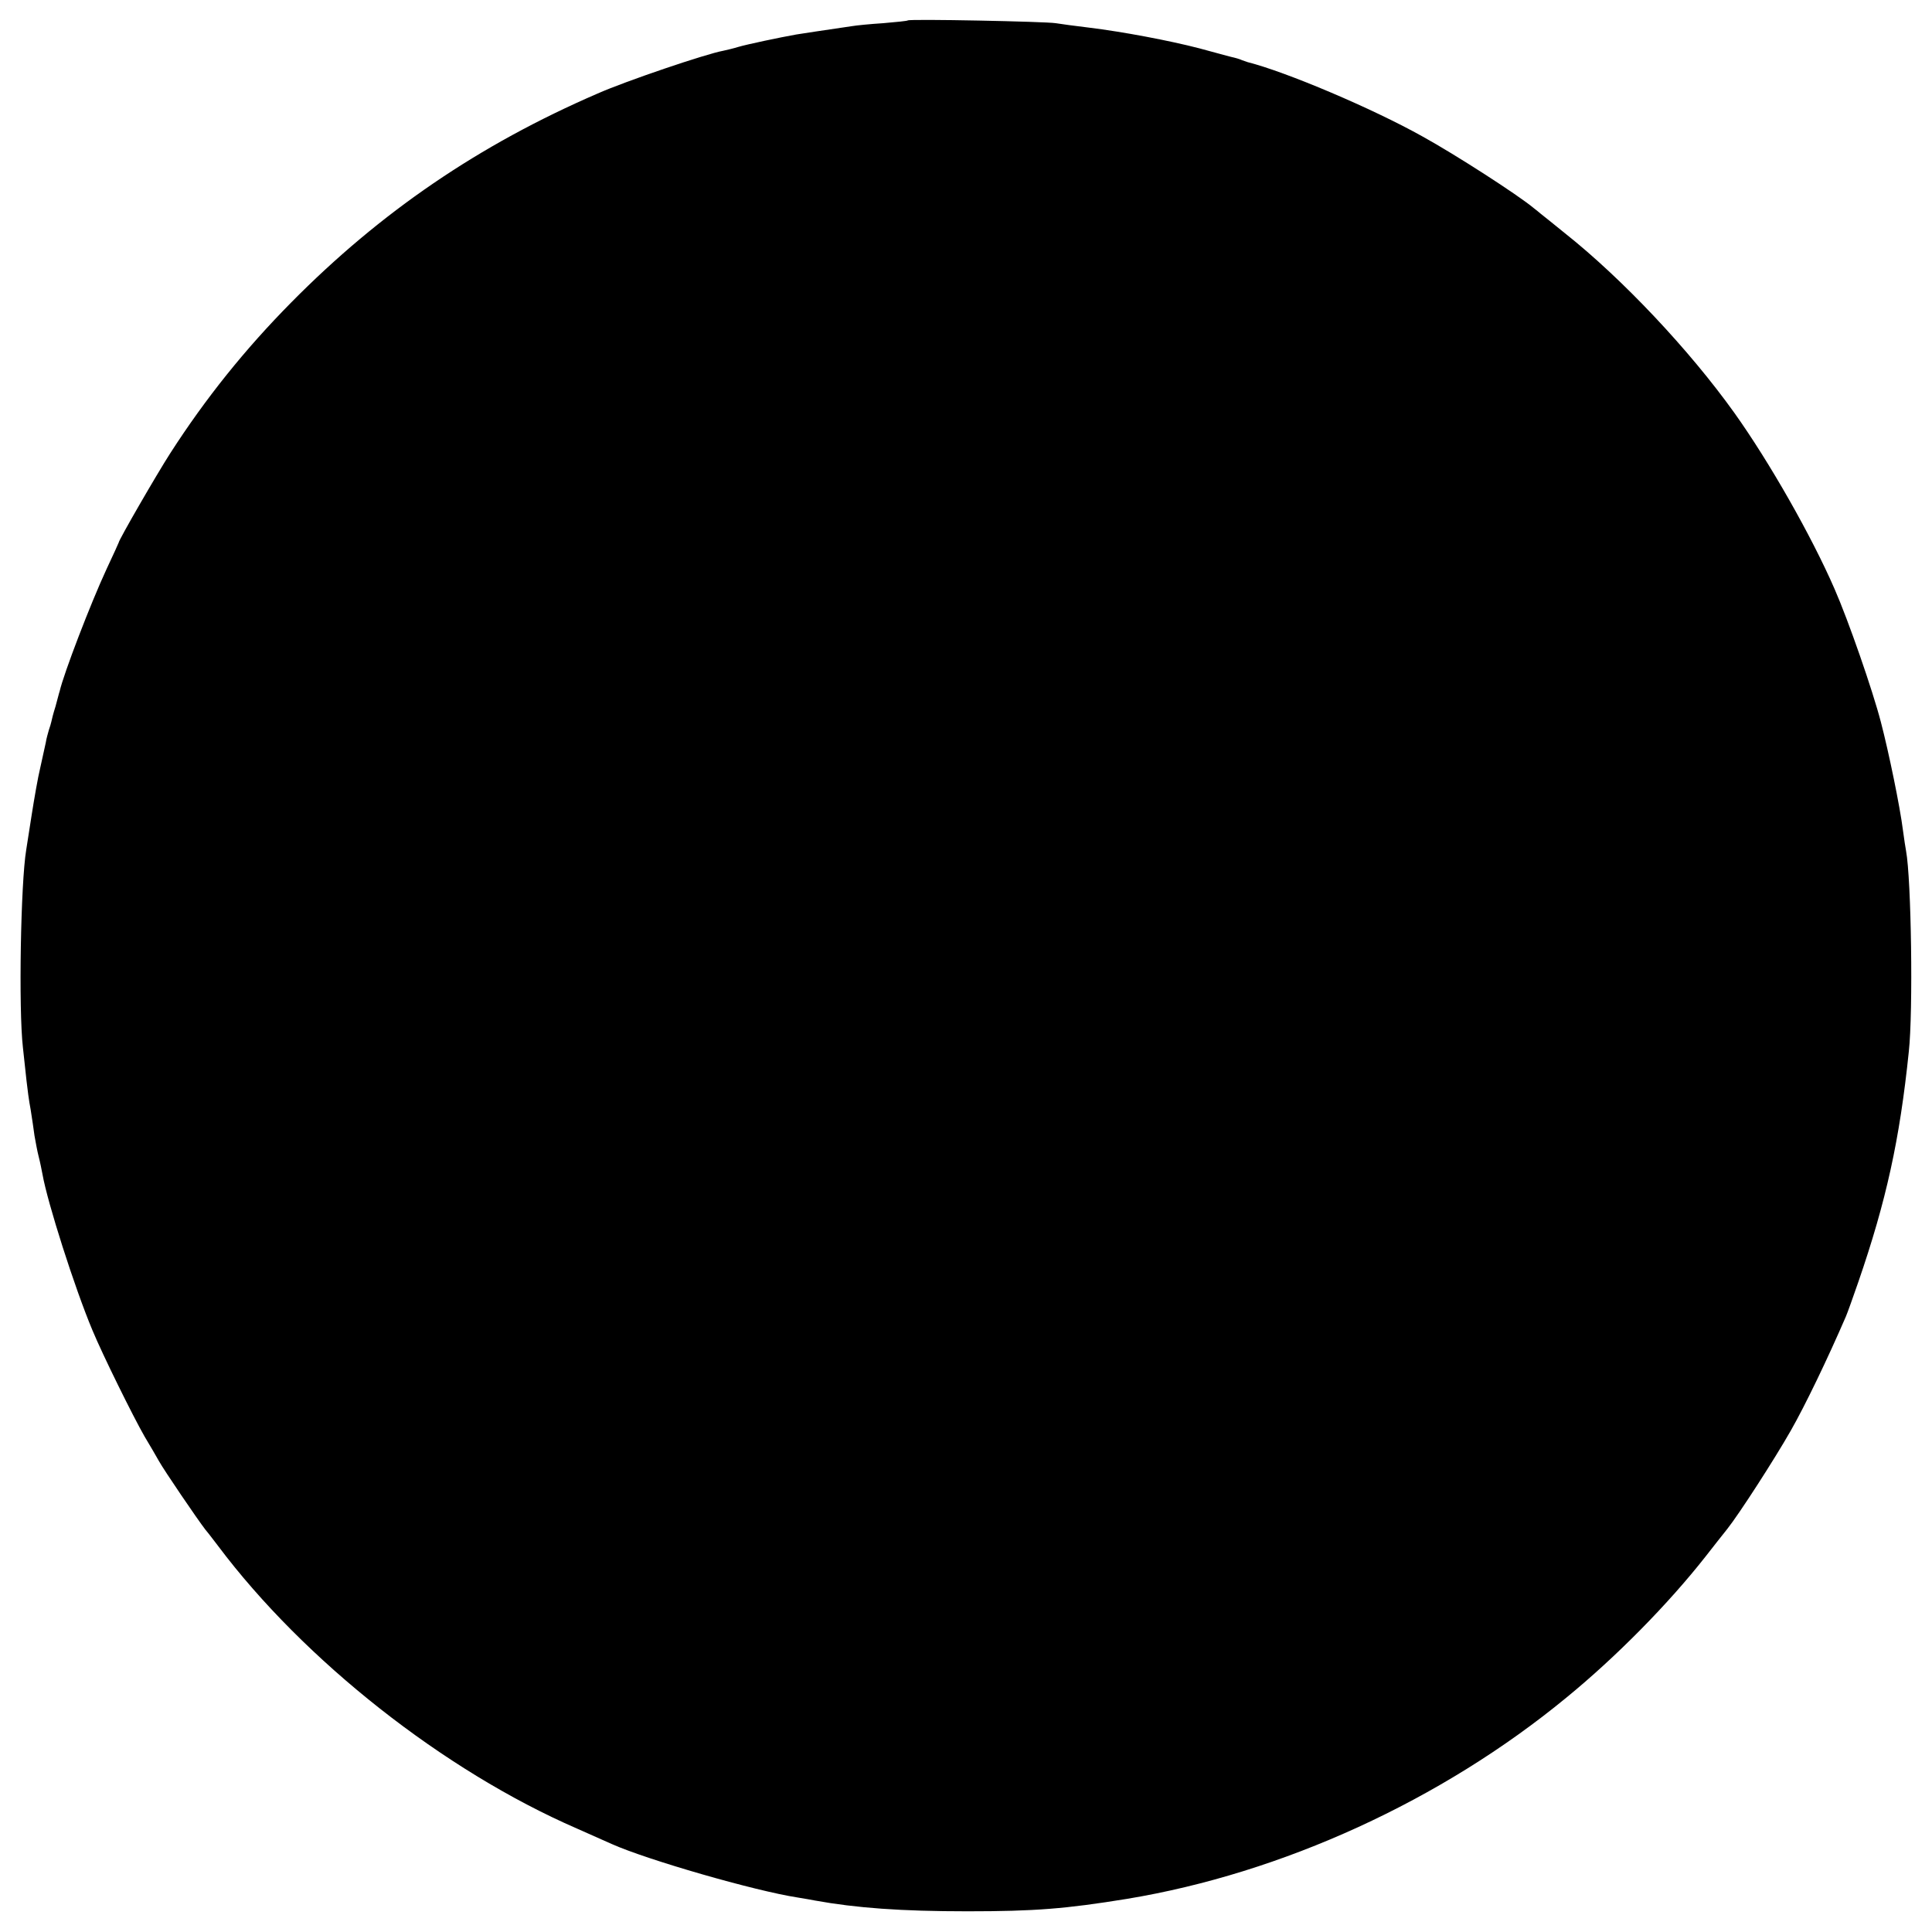
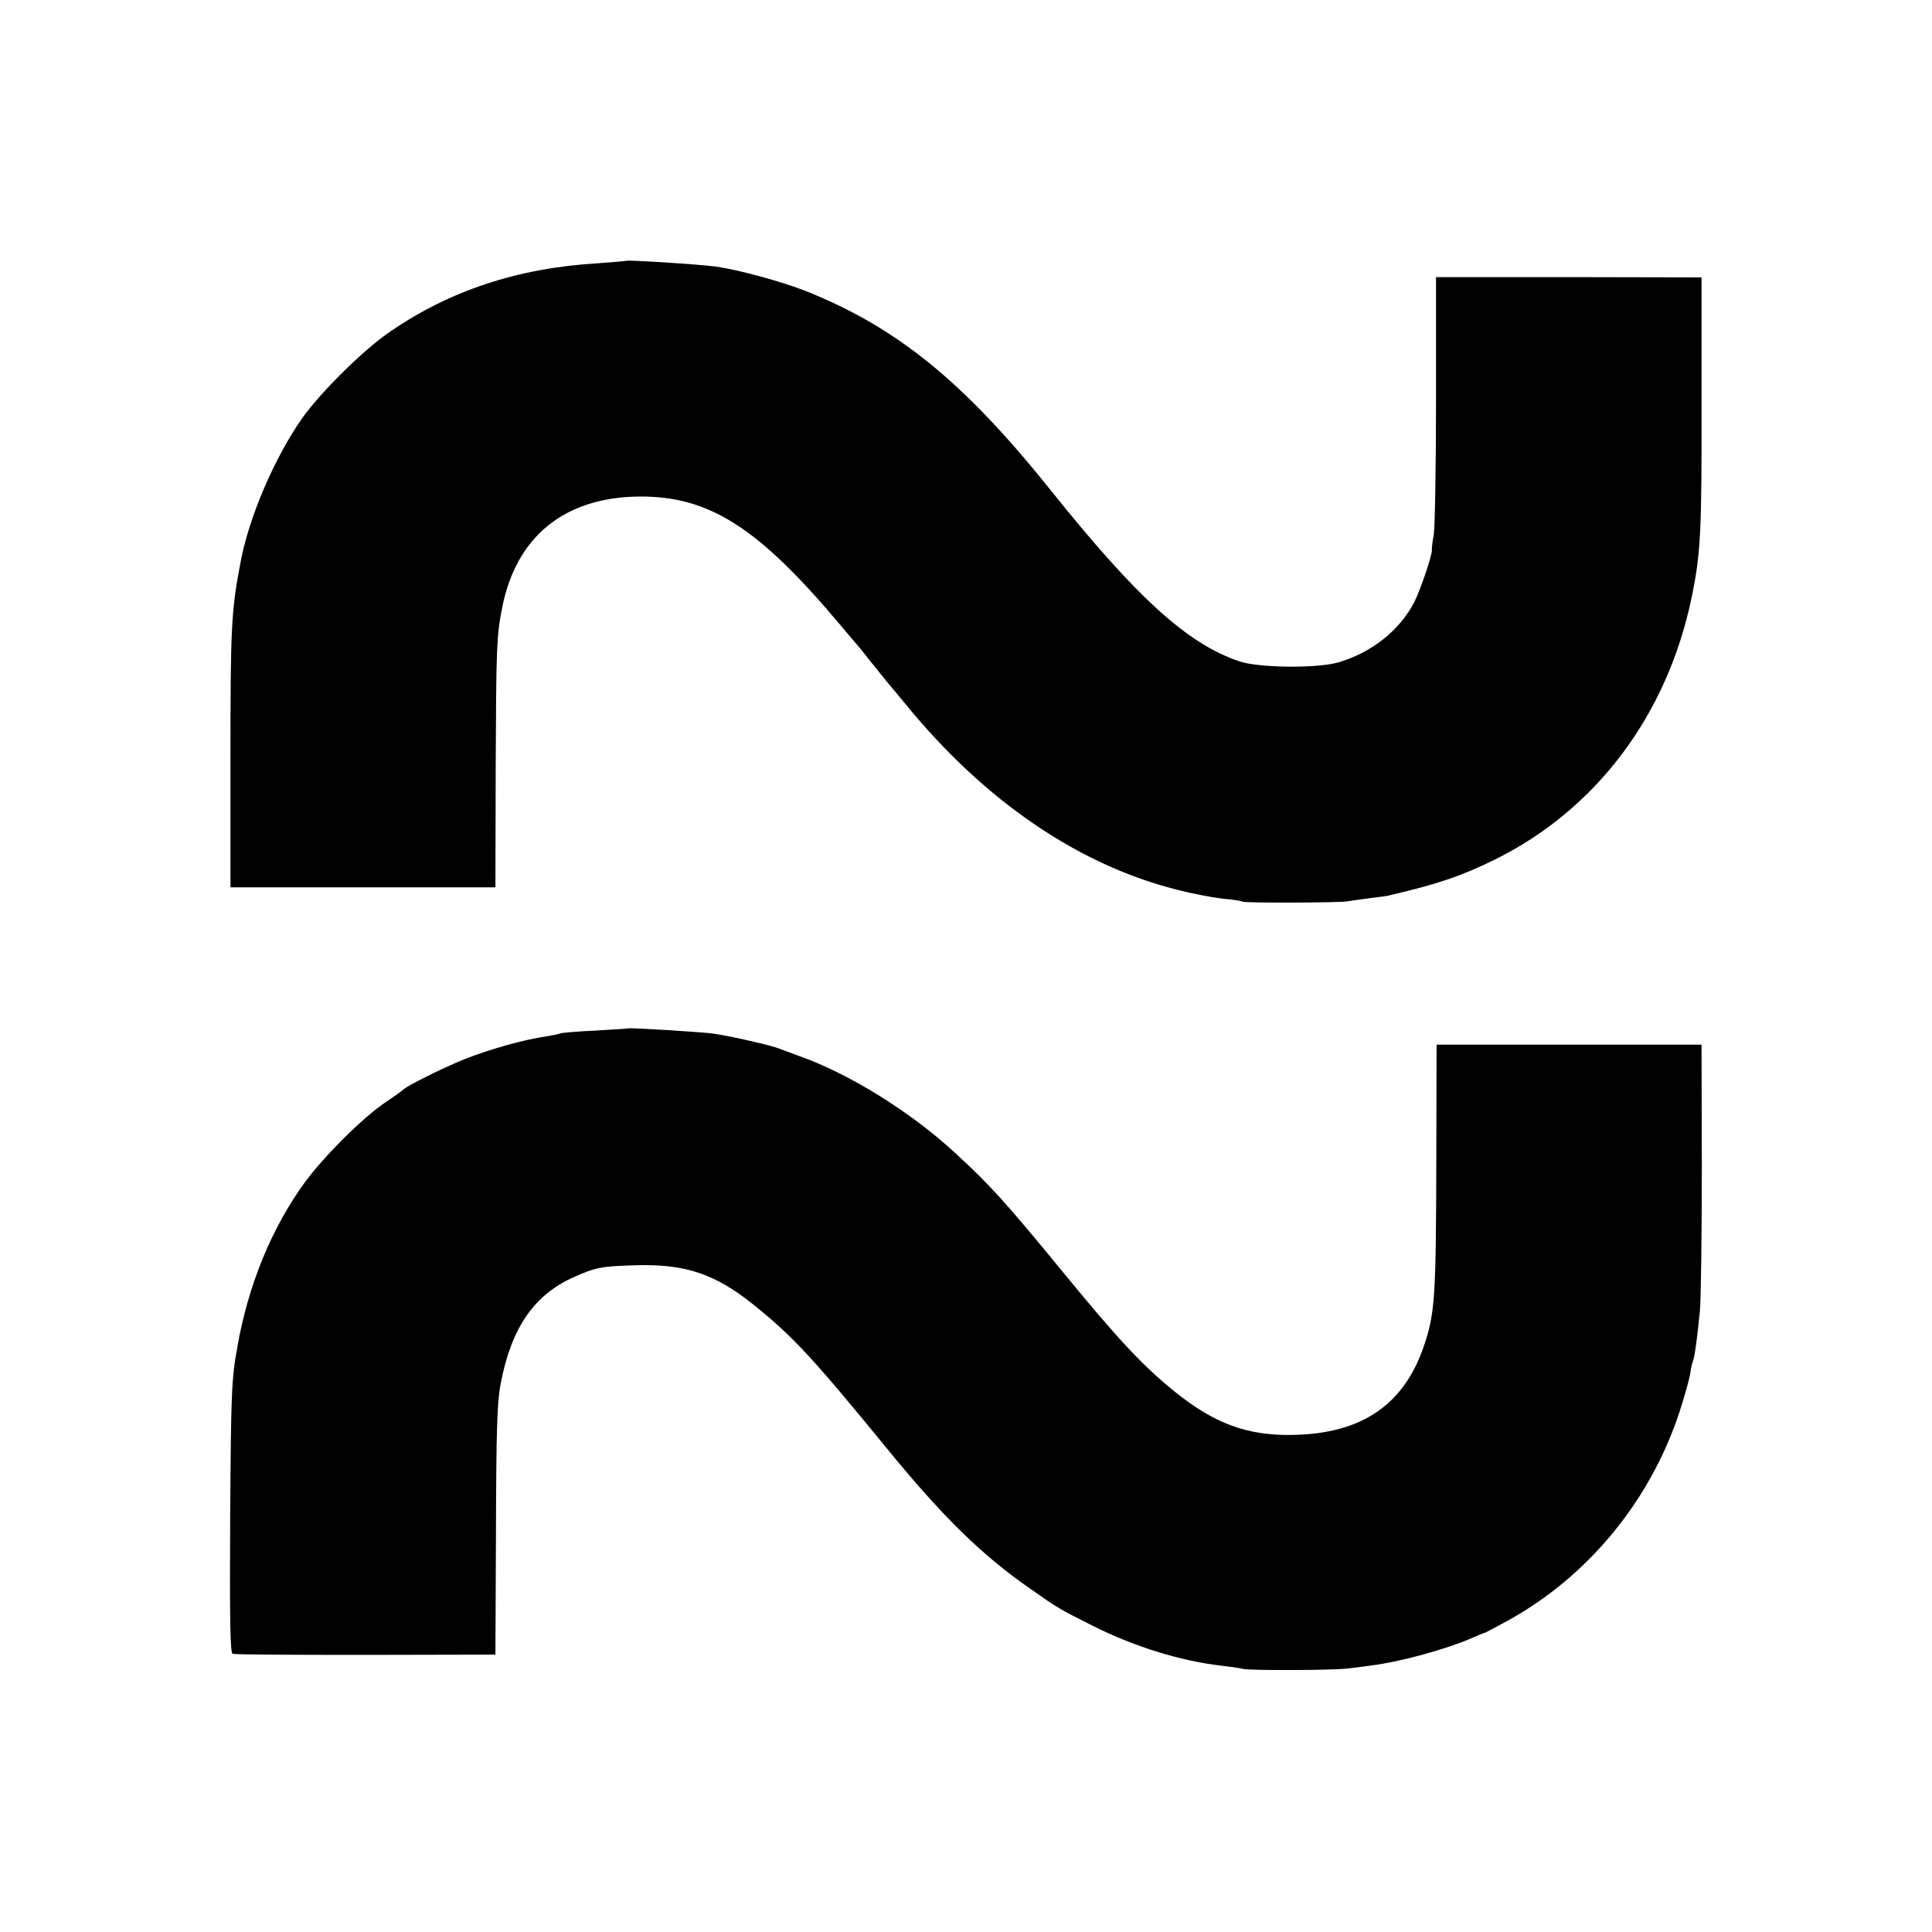
<svg xmlns="http://www.w3.org/2000/svg" version="1.0" width="700pt" height="700pt" viewBox="0 0 700 700" preserveAspectRatio="xMidYMid meet">
  <g transform="translate(0,700) scale(0.1,-0.1)" fill="#000000" stroke="none">
-     <path d="M3289 6926 c-2 -2 -42 -6 -89 -10 -47 -3 -98 -8 -115 -11 -104 -15 -174 -26 -200 -30 -57 -10 -180 -36 -210 -45 -16 -5 -41 -11 -55 -14 -61 -11 -351 -109 -455 -155 -430 -186 -786 -429 -1110 -757 -167 -169 -310 -347 -438 -546 -49 -76 -187 -315 -187 -324 0 -1 -20 -45 -44 -96 -58 -125 -155 -378 -170 -443 -2 -5 -8 -30 -15 -55 -8 -25 -14 -49 -15 -55 -1 -5 -5 -19 -9 -30 -3 -11 -9 -31 -11 -45 -3 -14 -12 -55 -20 -91 -9 -37 -22 -113 -31 -170 -9 -57 -18 -115 -20 -128 -20 -120 -28 -577 -12 -716 4 -38 10 -92 13 -120 3 -27 9 -75 15 -105 5 -30 11 -73 14 -95 4 -22 10 -56 15 -75 5 -19 11 -49 14 -65 18 -102 116 -410 181 -565 37 -89 147 -312 189 -385 20 -33 43 -73 52 -89 19 -34 138 -209 168 -248 12 -14 32 -41 46 -59 312 -416 819 -815 1300 -1024 47 -21 103 -46 126 -56 127 -57 518 -170 674 -194 25 -4 53 -9 63 -11 149 -27 312 -39 552 -39 245 0 356 9 578 45 563 93 1140 357 1592 729 181 148 370 340 505 512 27 35 63 80 78 99 43 54 172 254 230 356 52 91 133 259 200 414 6 14 26 70 45 125 101 293 150 515 183 835 16 146 9 625 -10 727 -2 10 -7 43 -11 73 -11 88 -52 286 -80 393 -30 116 -118 369 -168 483 -83 191 -236 460 -363 638 -163 228 -406 486 -614 651 -41 33 -80 65 -87 70 -7 6 -18 15 -26 21 -56 47 -284 194 -402 259 -182 102 -496 235 -635 270 -3 1 -12 4 -20 7 -8 4 -26 9 -40 12 -14 4 -65 17 -115 31 -108 28 -277 60 -400 75 -49 6 -103 13 -120 16 -36 6 -530 16 -536 10z" />
+     <path d="M2268 6055 c-2 -1 -48 -5 -103 -9 -288 -17 -536 -99 -752 -248 -96 -65 -251 -219 -318 -313 -101 -144 -194 -361 -224 -525 -33 -175 -36 -227 -36 -715 l0 -460 480 0 480 0 1 440 c2 432 3 468 23 571 50 259 225 402 496 405 254 2 431 -111 725 -460 25 -30 50 -59 55 -65 6 -6 38 -45 70 -86 33 -41 62 -77 65 -80 3 -3 25 -30 50 -60 286 -351 627 -584 986 -674 54 -14 128 -28 164 -32 36 -3 68 -8 72 -11 9 -5 345 -4 378 1 14 2 52 8 85 12 33 4 62 8 65 9 180 42 262 70 385 130 369 182 626 525 714 950 33 159 37 237 36 712 l0 448 -481 1 -481 0 0 -441 c0 -243 -4 -463 -8 -491 -5 -27 -8 -52 -7 -56 3 -14 -41 -144 -63 -188 -53 -104 -158 -187 -280 -221 -77 -21 -286 -19 -355 5 -187 63 -370 229 -680 616 -315 394 -557 592 -889 725 -89 35 -243 77 -326 89 -58 8 -322 25 -327 21z" />
+     <path d="M2277 3274 c-1 -1 -55 -4 -120 -8 -66 -3 -122 -8 -126 -10 -3 -2 -27 -7 -51 -11 -80 -11 -203 -46 -293 -81 -80 -32 -215 -99 -227 -113 -3 -3 -32 -24 -65 -46 -80 -54 -219 -192 -290 -288 -120 -165 -205 -370 -245 -597 -21 -116 -23 -160 -26 -617 -2 -375 0 -492 9 -495 7 -3 224 -4 482 -4 l470 1 2 450 c1 359 4 466 17 531 38 201 119 320 261 385 85 38 102 41 235 45 176 4 283 -33 420 -143 145 -117 215 -193 485 -523 200 -245 343 -385 516 -505 102 -72 106 -74 231 -137 146 -73 314 -126 463 -143 33 -4 69 -9 80 -12 34 -6 328 -5 380 2 28 3 66 8 85 11 105 13 272 59 365 100 22 10 42 18 45 18 3 1 39 20 81 43 293 161 518 435 624 757 18 56 36 118 39 140 3 21 8 41 10 45 5 8 16 86 25 181 4 41 7 275 7 520 l-1 445 -480 0 -480 0 -1 -420 c-1 -485 -5 -549 -41 -660 -71 -222 -226 -330 -480 -334 -164 -3 -283 41 -427 157 -115 93 -204 188 -404 432 -210 256 -266 318 -394 435 -158 146 -383 286 -563 349 -27 10 -59 22 -70 26 -27 12 -179 46 -240 55 -43 6 -304 22 -308 19z" />
  </g>
</svg>
